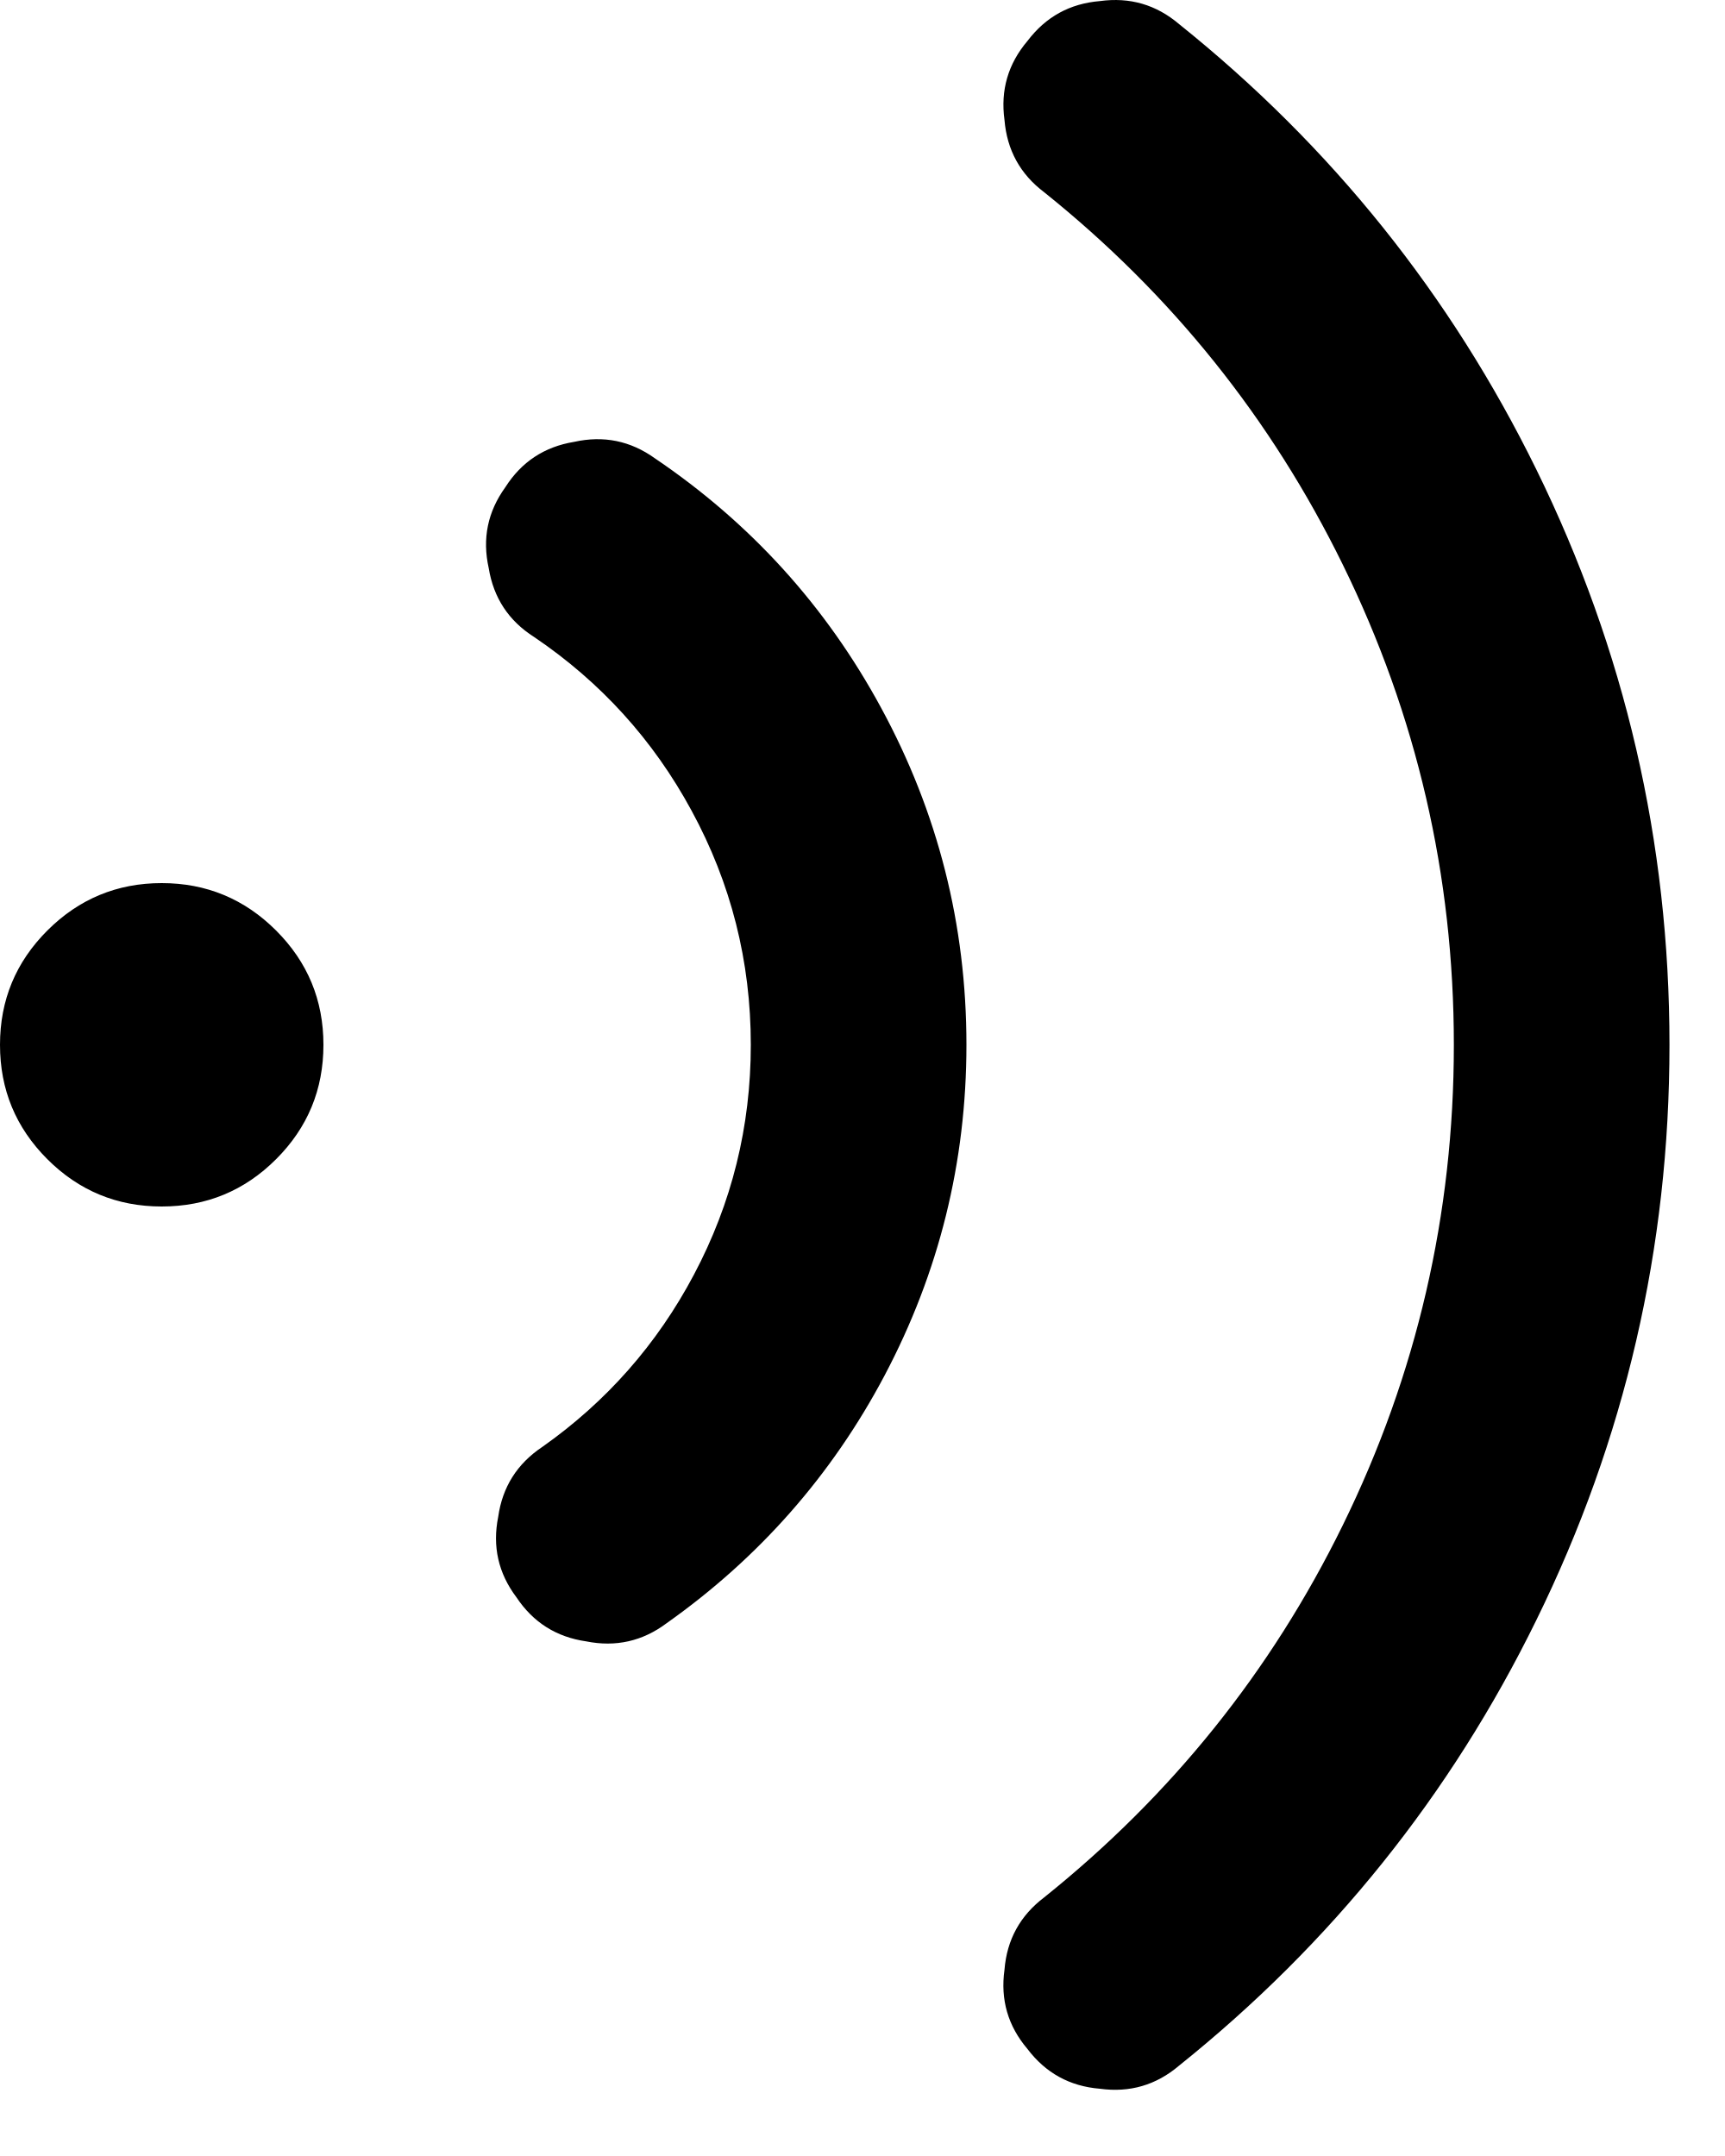
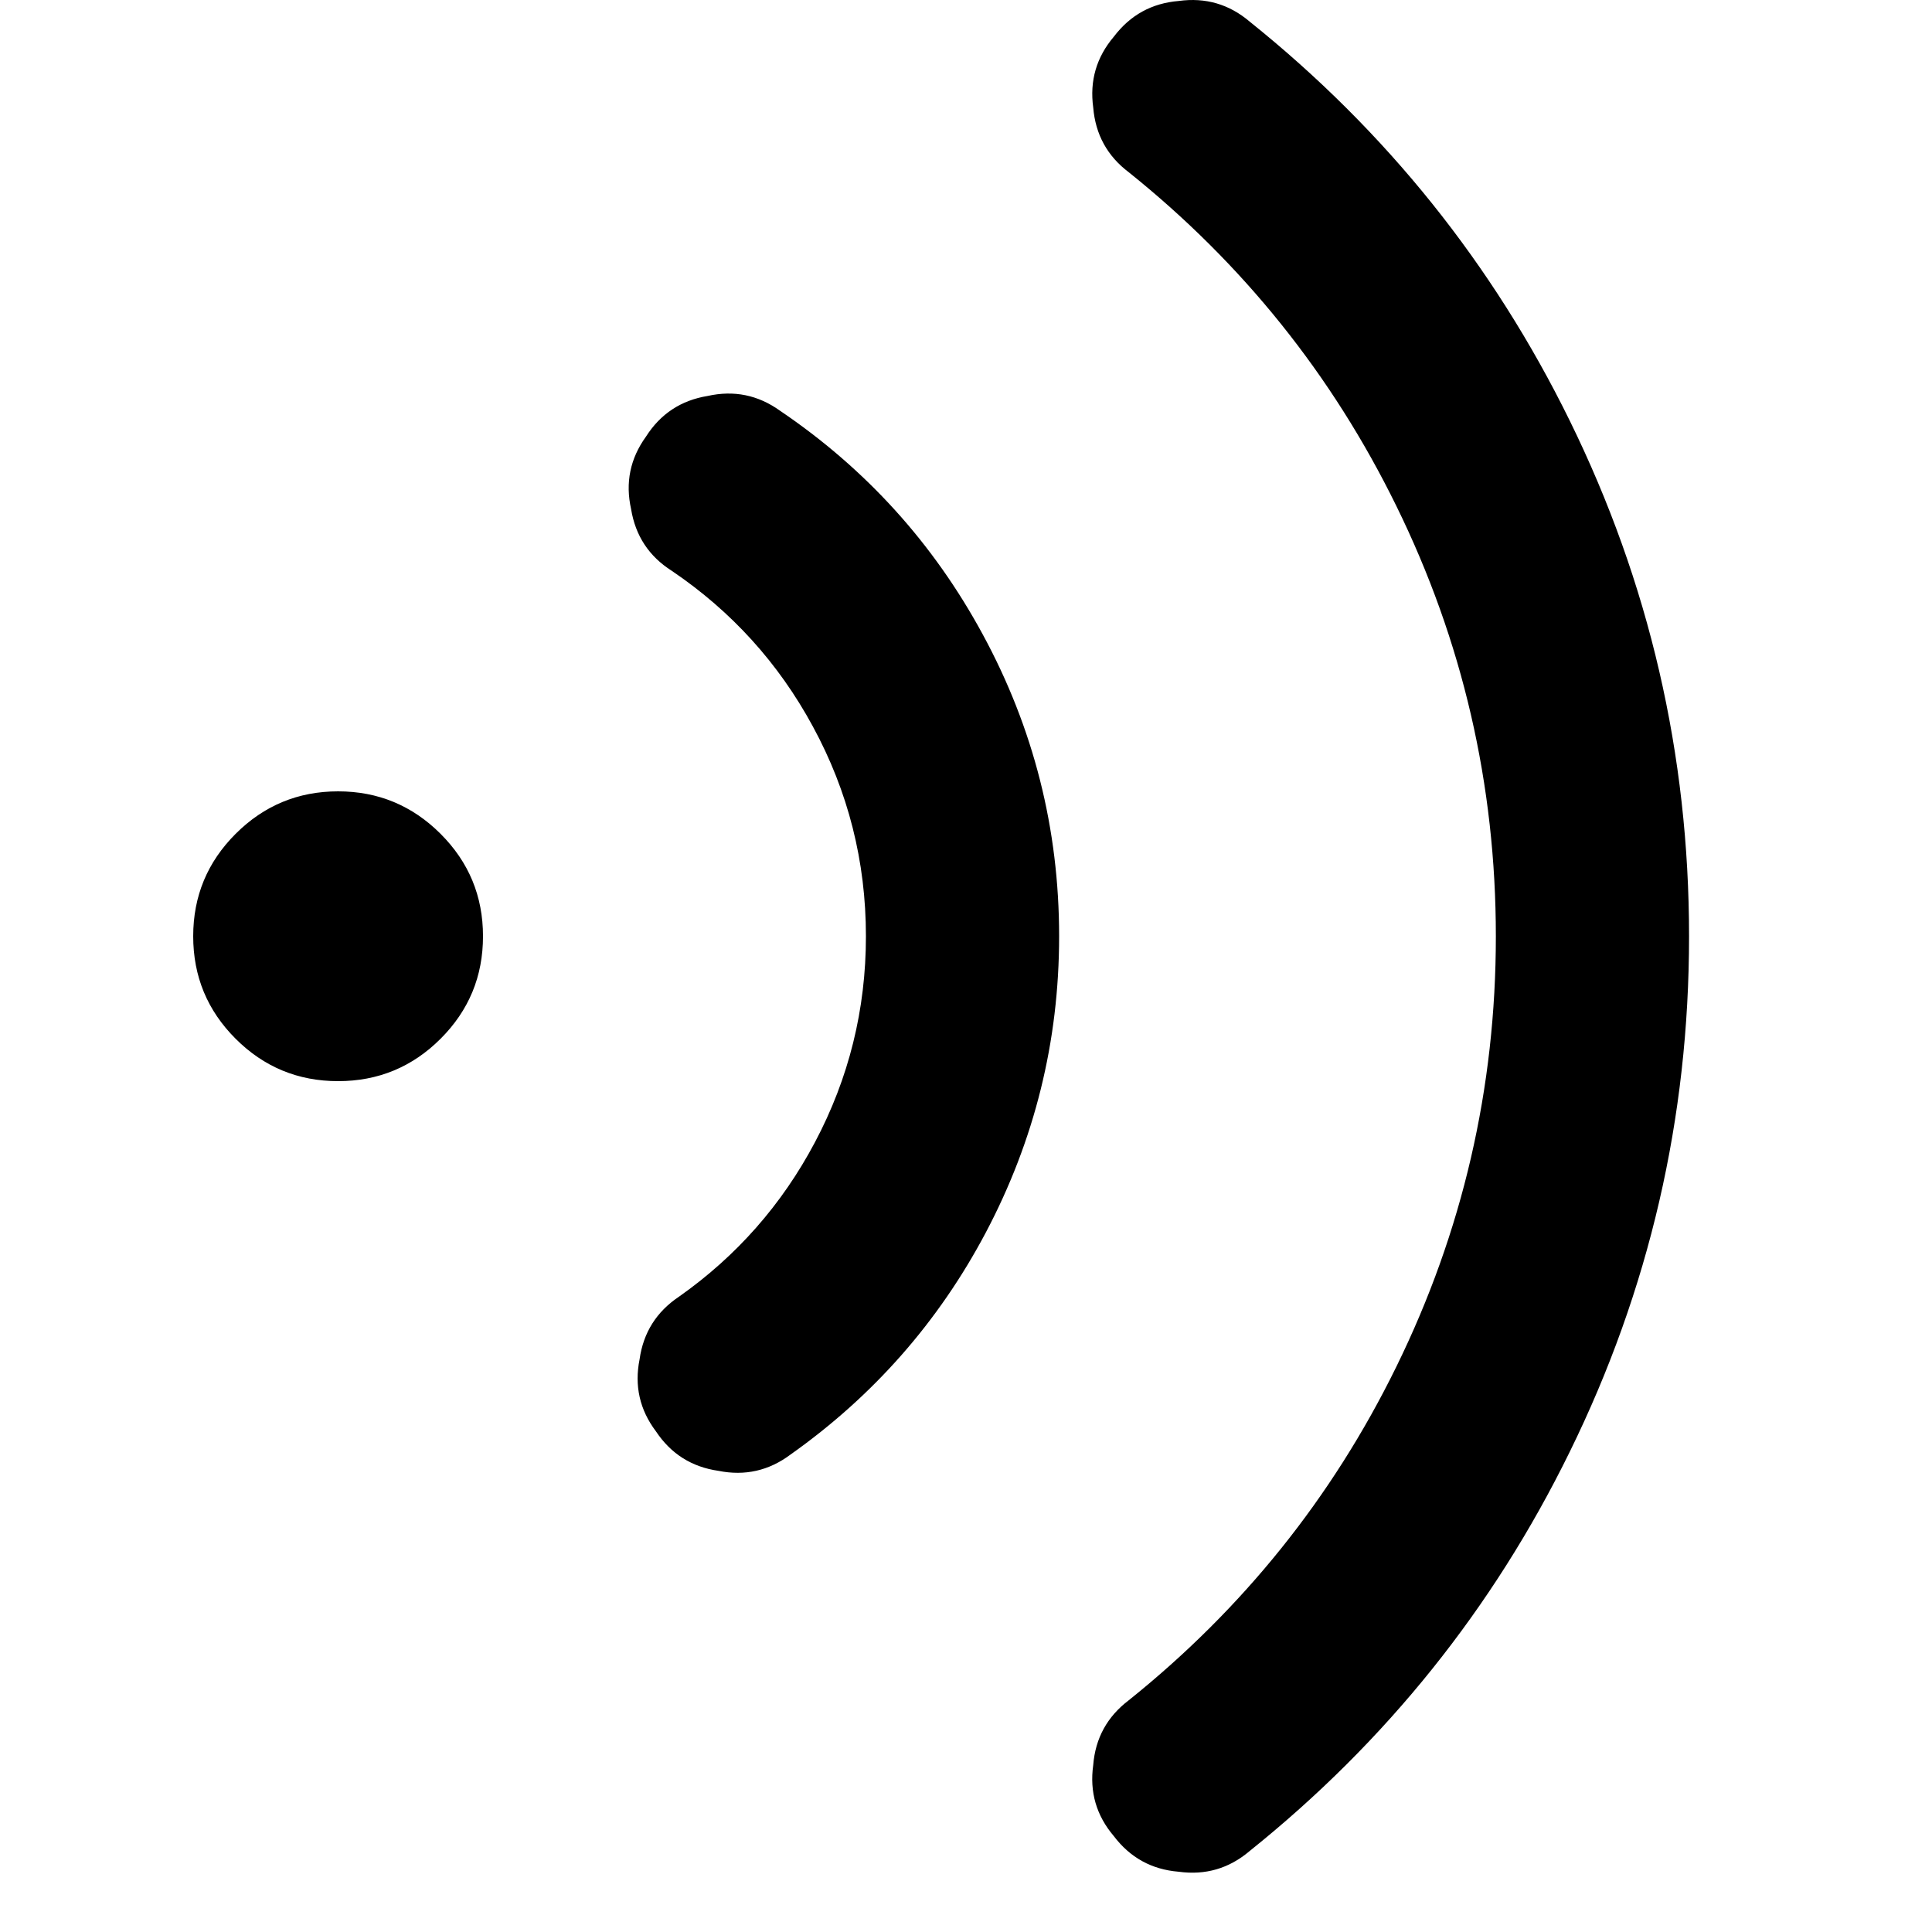
- <svg xmlns="http://www.w3.org/2000/svg" width="16" height="20" viewBox="0 0 16 20" preserveAspectRatio="xMidYMid meet" fill="none">
+ <svg xmlns="http://www.w3.org/2000/svg" width="20" height="20" viewBox="0 0 16 20" fill="none">
  <path fill-rule="evenodd" clip-rule="evenodd" d="M10.936 19.162C12.349 18.029 13.454 16.652 14.249 15.031C15.073 13.354 15.485 11.574 15.485 9.693C15.485 7.811 15.073 6.032 14.25 4.355C13.454 2.734 12.35 1.357 10.937 0.224C10.724 0.043 10.479 -0.028 10.202 0.01C9.923 0.033 9.7 0.156 9.531 0.379C9.35 0.592 9.279 0.837 9.317 1.113C9.34 1.392 9.463 1.616 9.686 1.784C10.867 2.731 11.79 3.882 12.454 5.236C13.141 6.635 13.485 8.121 13.485 9.693C13.485 11.264 13.141 12.75 12.454 14.15C11.79 15.504 10.866 16.654 9.685 17.601C9.462 17.77 9.339 17.994 9.317 18.272C9.278 18.549 9.349 18.794 9.53 19.007C9.699 19.23 9.922 19.353 10.201 19.376C10.478 19.414 10.723 19.343 10.936 19.162ZM8.204 12.761C7.714 13.686 7.04 14.451 6.184 15.057C5.96 15.225 5.711 15.281 5.437 15.226C5.16 15.186 4.945 15.05 4.79 14.817C4.622 14.594 4.566 14.345 4.621 14.071C4.66 13.794 4.797 13.578 5.029 13.423C5.626 13.002 6.095 12.469 6.436 11.825C6.788 11.161 6.964 10.45 6.964 9.692C6.964 8.918 6.781 8.194 6.414 7.519C6.059 6.864 5.572 6.327 4.954 5.909C4.718 5.759 4.578 5.546 4.533 5.27C4.472 4.997 4.523 4.747 4.687 4.52C4.837 4.284 5.05 4.144 5.325 4.099C5.598 4.038 5.848 4.089 6.075 4.252C6.963 4.853 7.662 5.624 8.172 6.565C8.7 7.537 8.964 8.58 8.964 9.692C8.964 10.781 8.71 11.804 8.204 12.761ZM1.5 11.192C1.914 11.192 2.268 11.046 2.561 10.753C2.854 10.46 3 10.107 3 9.692C3 9.278 2.854 8.925 2.561 8.632C2.268 8.339 1.914 8.192 1.5 8.192C1.086 8.192 0.732 8.339 0.439 8.632C0.146 8.925 4.41821e-07 9.278 4.23715e-07 9.692C4.0561e-07 10.107 0.146 10.46 0.439 10.753C0.732 11.046 1.086 11.192 1.5 11.192Z" fill="black" />
</svg>
